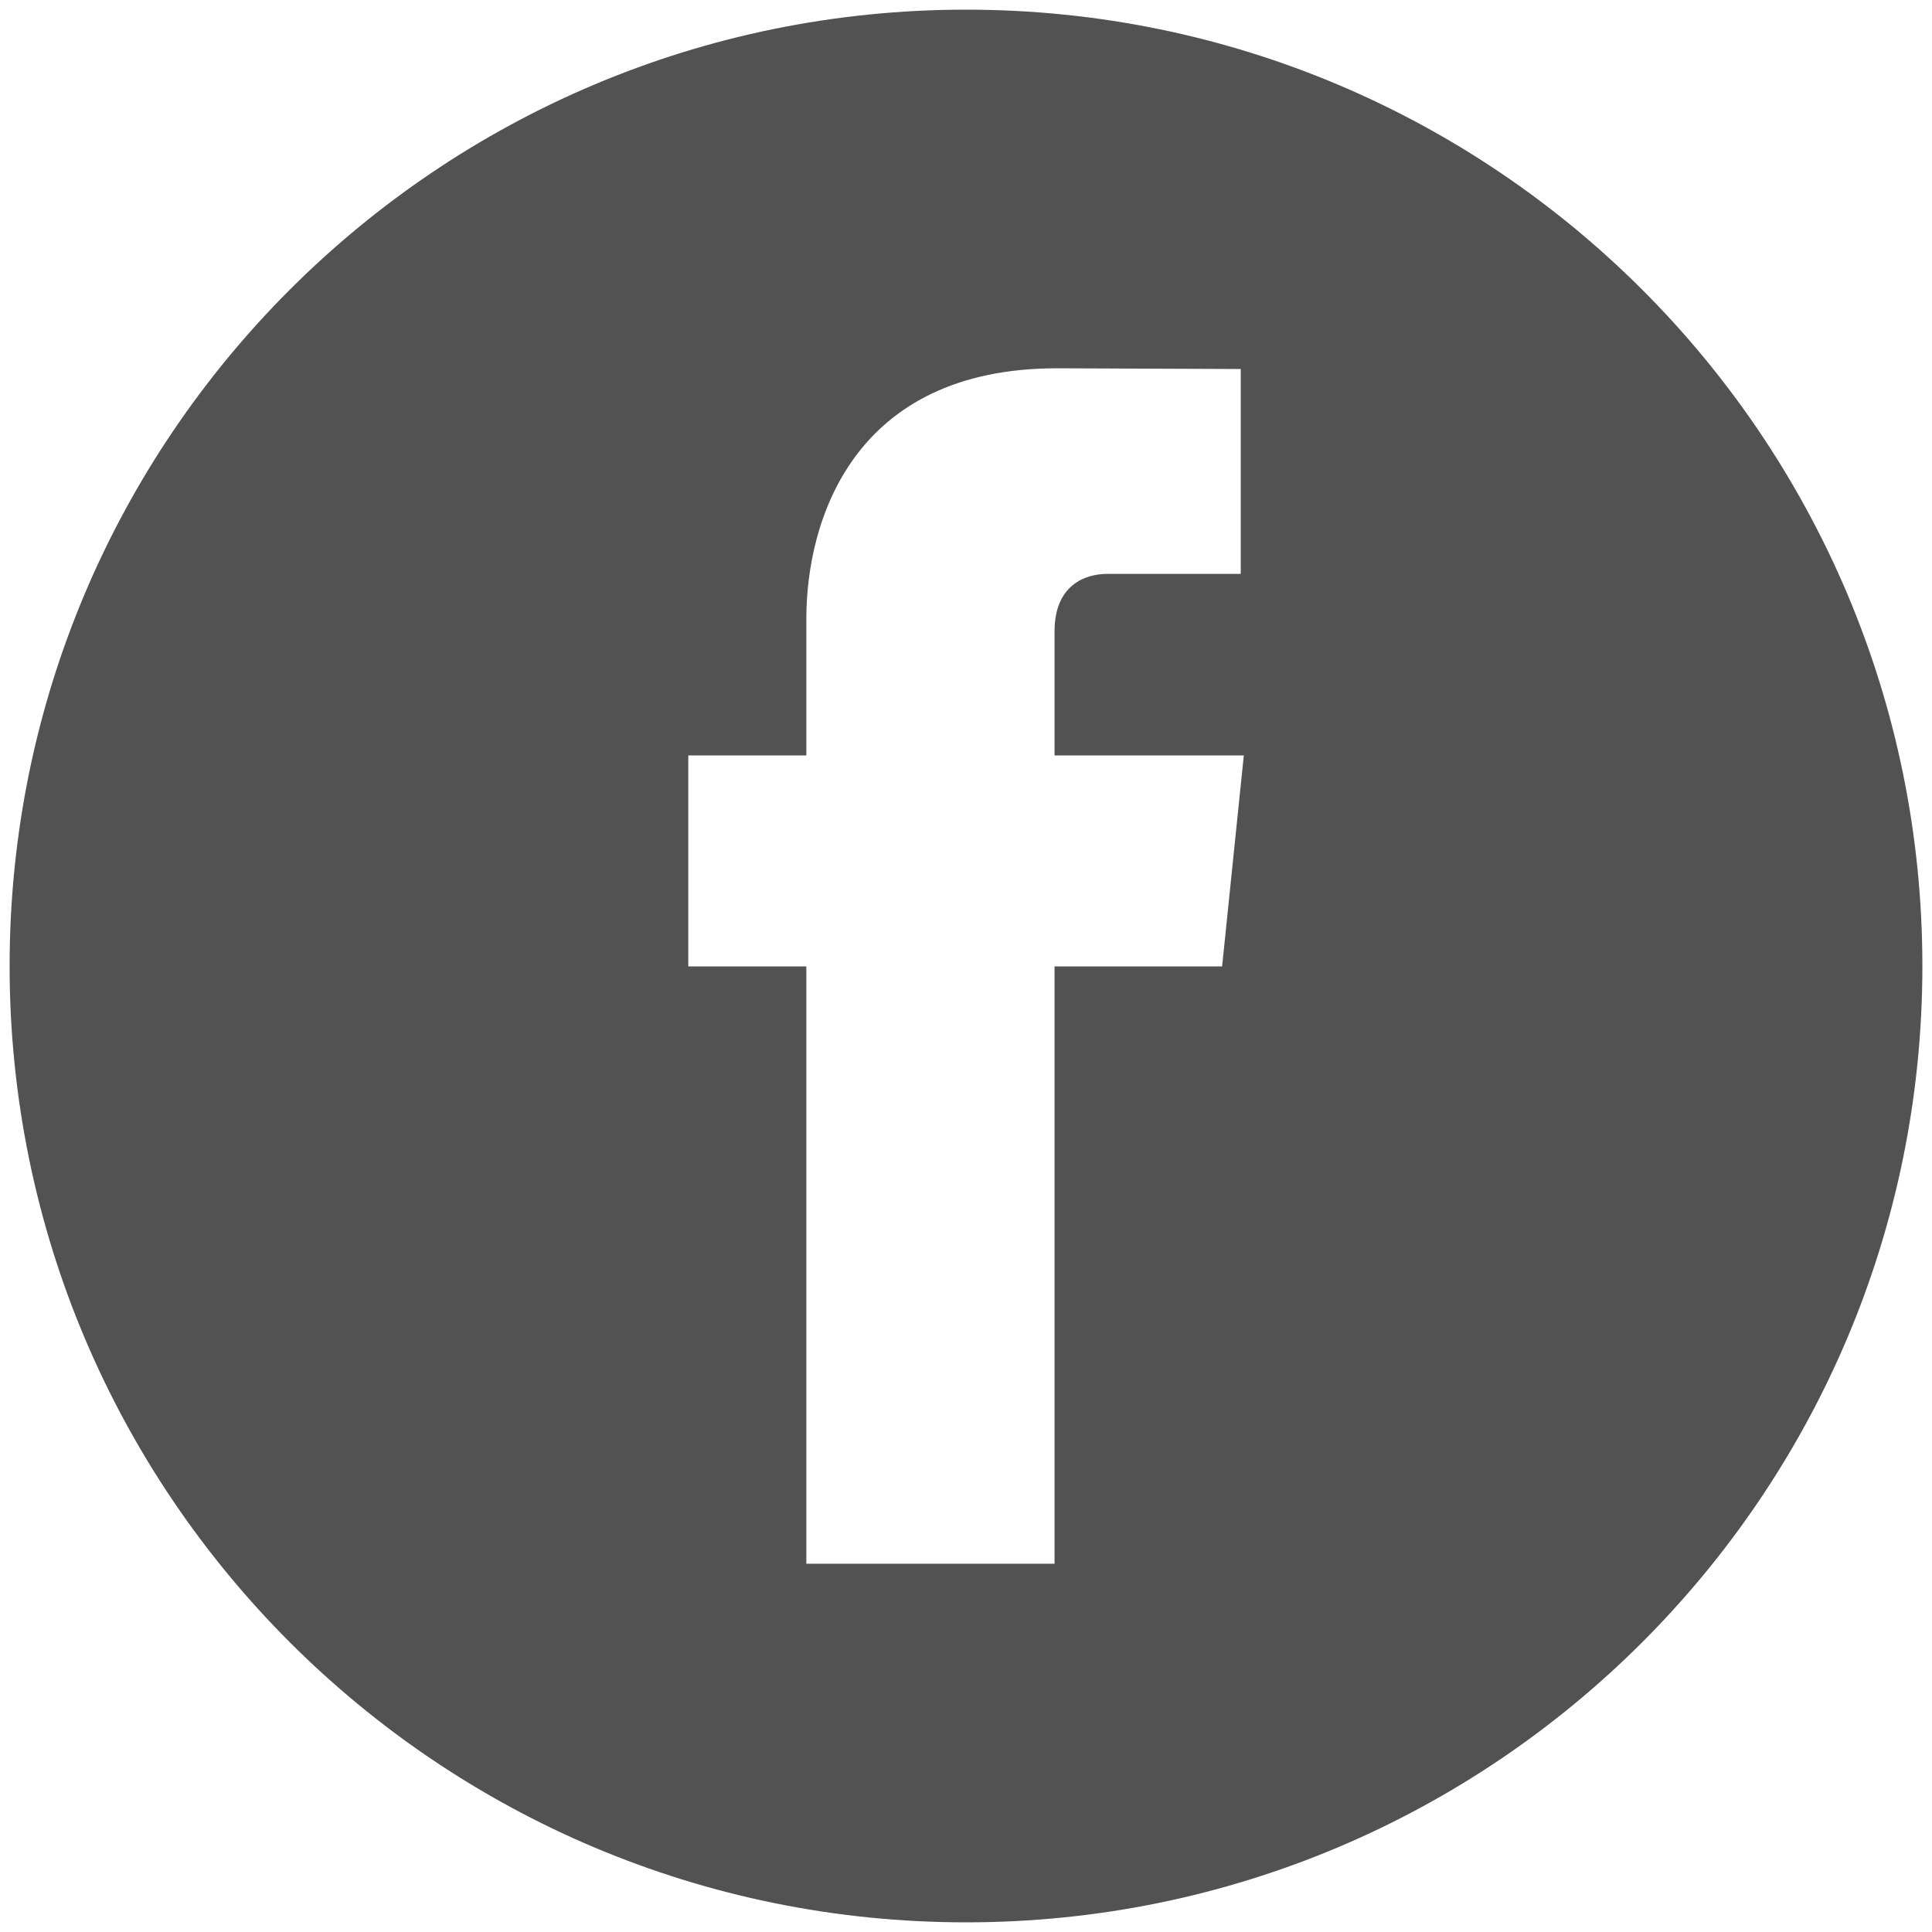
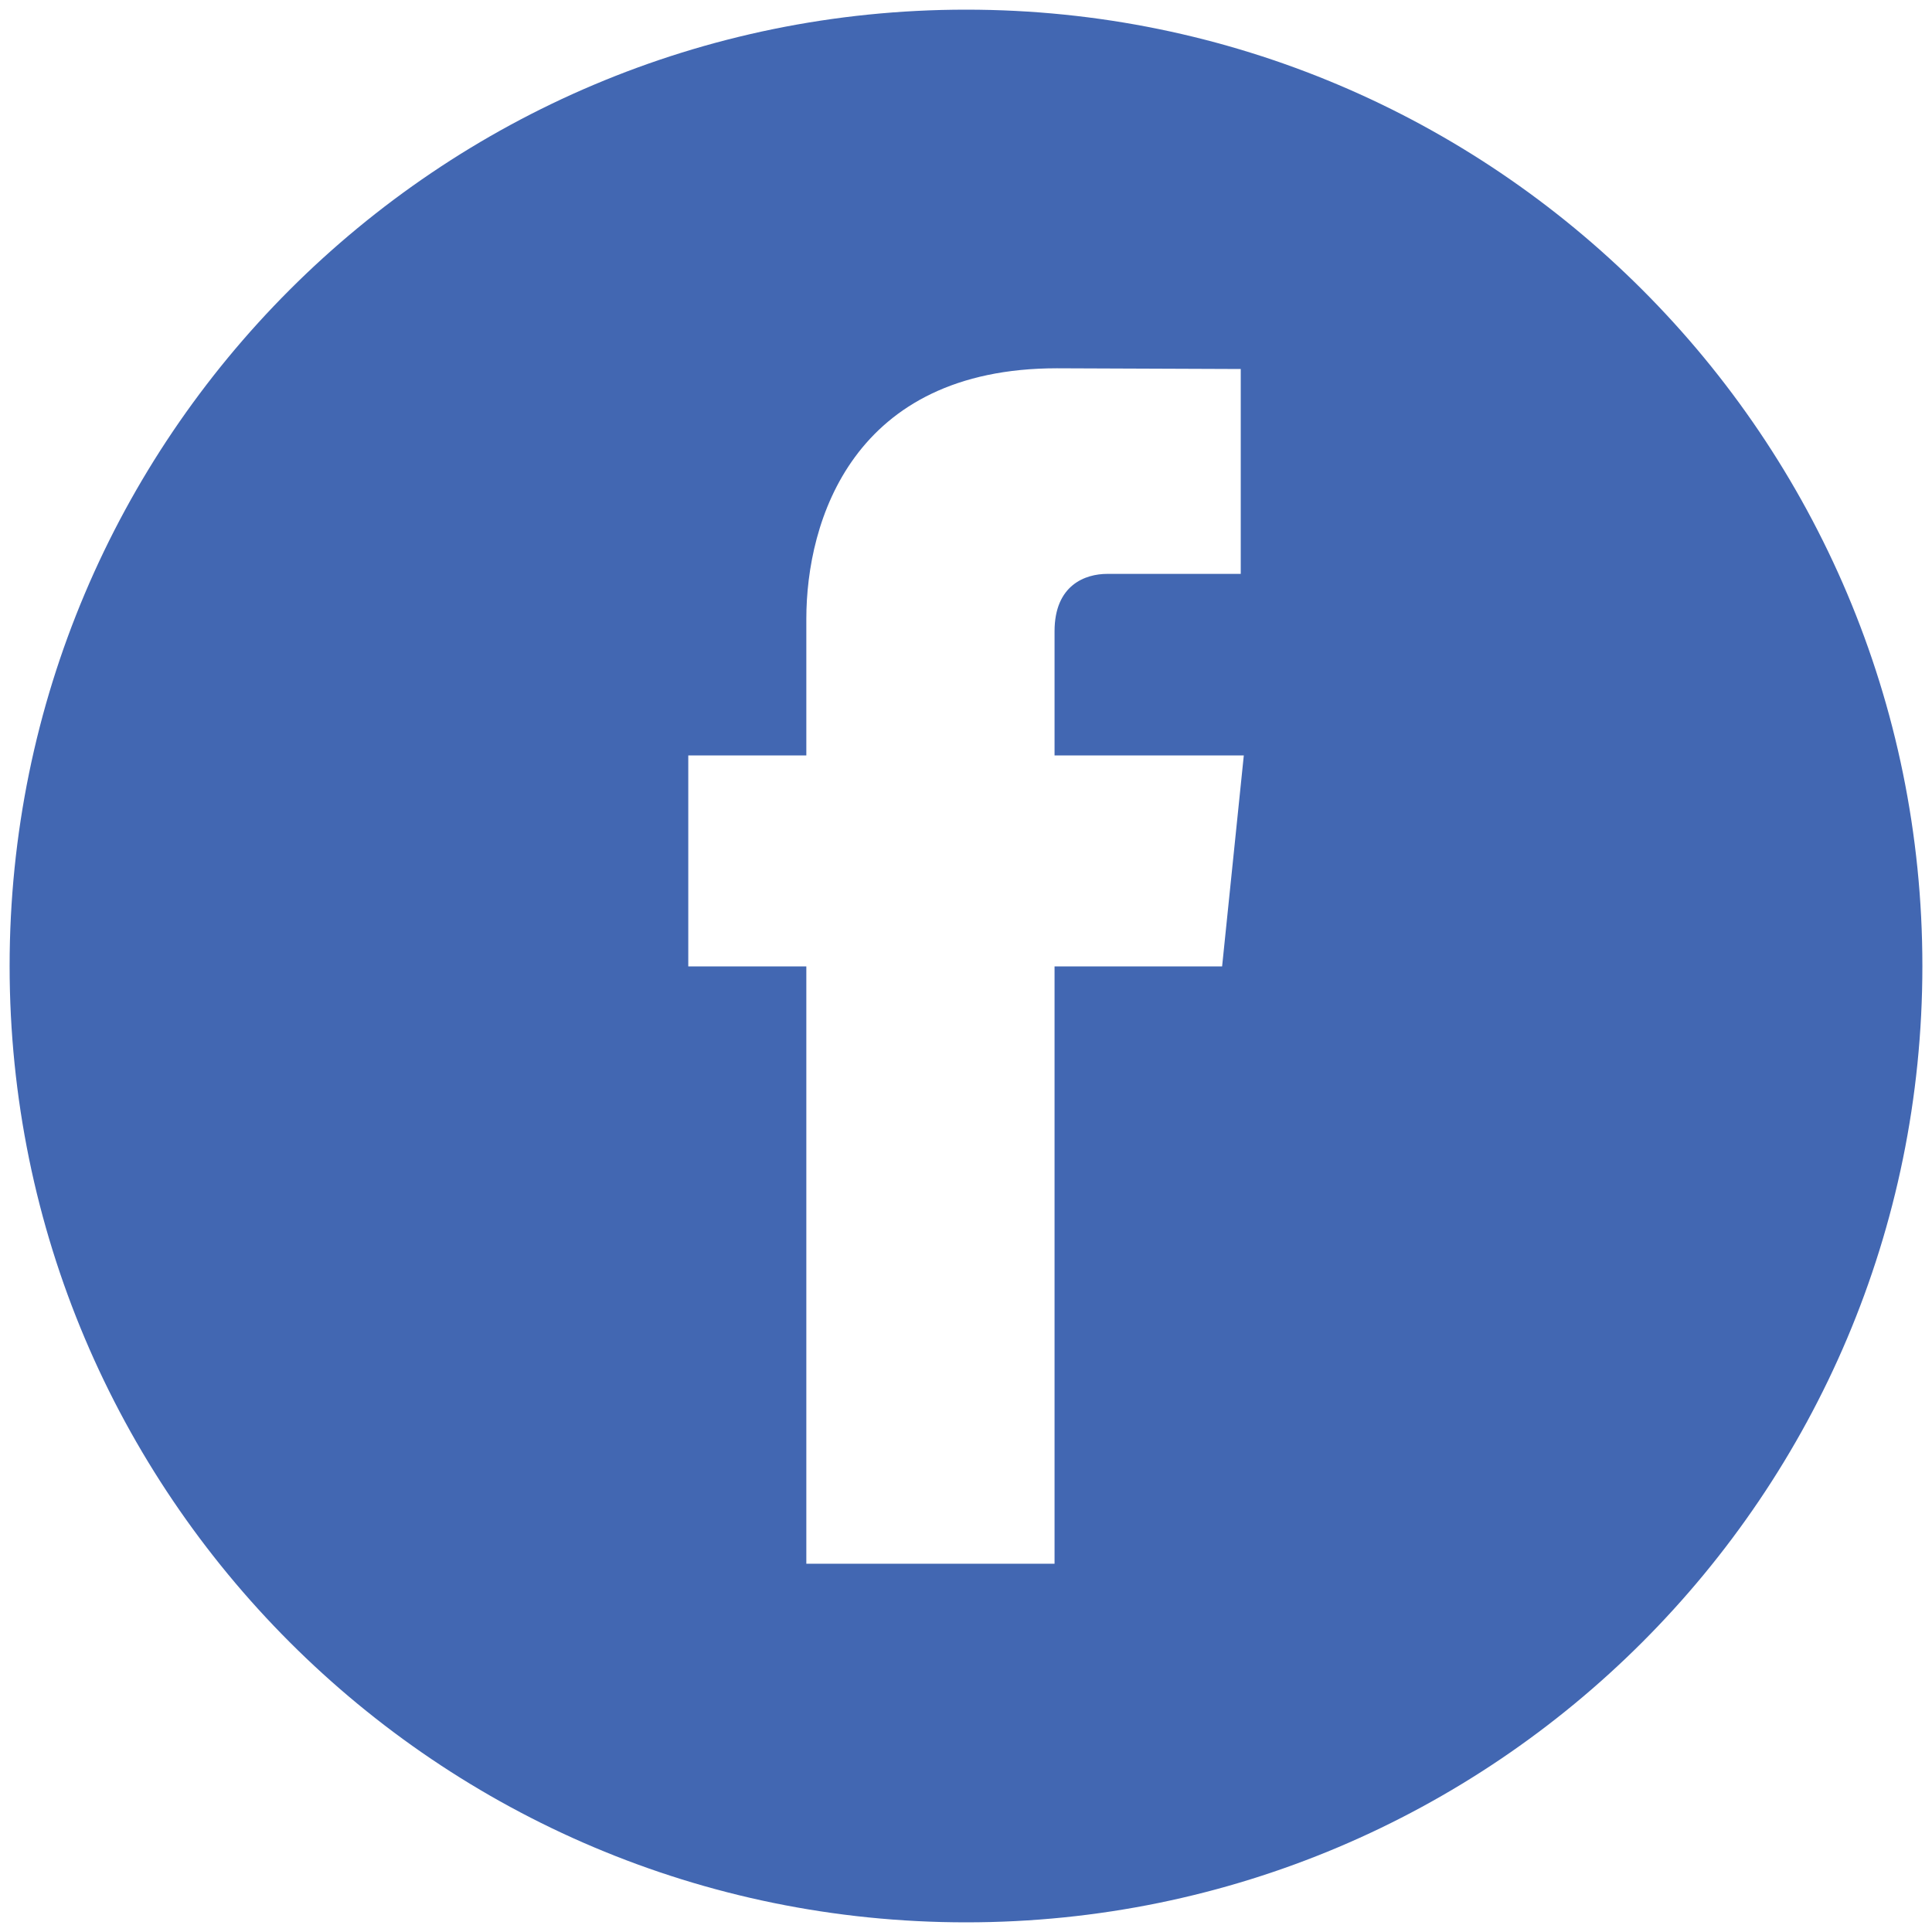
<svg xmlns="http://www.w3.org/2000/svg" class="t-sociallinks__svg" version="1.1" id="Layer_1" x="0px" y="0px" width="25px" height="25px" viewBox="0 0 48 48" enable-background="new 0 0 48 48" xml:space="preserve">
-   <path style="fill:#525252;" d="M47.761,24c0,13.121-10.638,23.76-23.758,23.76C10.877,47.76,0.239,37.121,0.239,24c0-13.124,10.638-23.76,23.764-23.76C37.123,0.24,47.761,10.876,47.761,24 M20.033,38.85H26.2V24.01h4.163l0.539-5.242H26.2v-3.083c0-1.156,0.769-1.427,1.308-1.427h3.318V9.168L26.258,9.15c-5.072,0-6.225,3.796-6.225,6.224v3.394H17.1v5.242h2.933V38.85z" />
+   <path style="fill:#4267b2;" d="M47.761,24c0,13.121-10.638,23.76-23.758,23.76C10.877,47.76,0.239,37.121,0.239,24c0-13.124,10.638-23.76,23.764-23.76C37.123,0.24,47.761,10.876,47.761,24 M20.033,38.85H26.2V24.01h4.163l0.539-5.242H26.2v-3.083c0-1.156,0.769-1.427,1.308-1.427h3.318V9.168L26.258,9.15c-5.072,0-6.225,3.796-6.225,6.224v3.394H17.1v5.242h2.933V38.85z">
+ 
+     </path>
</svg>
